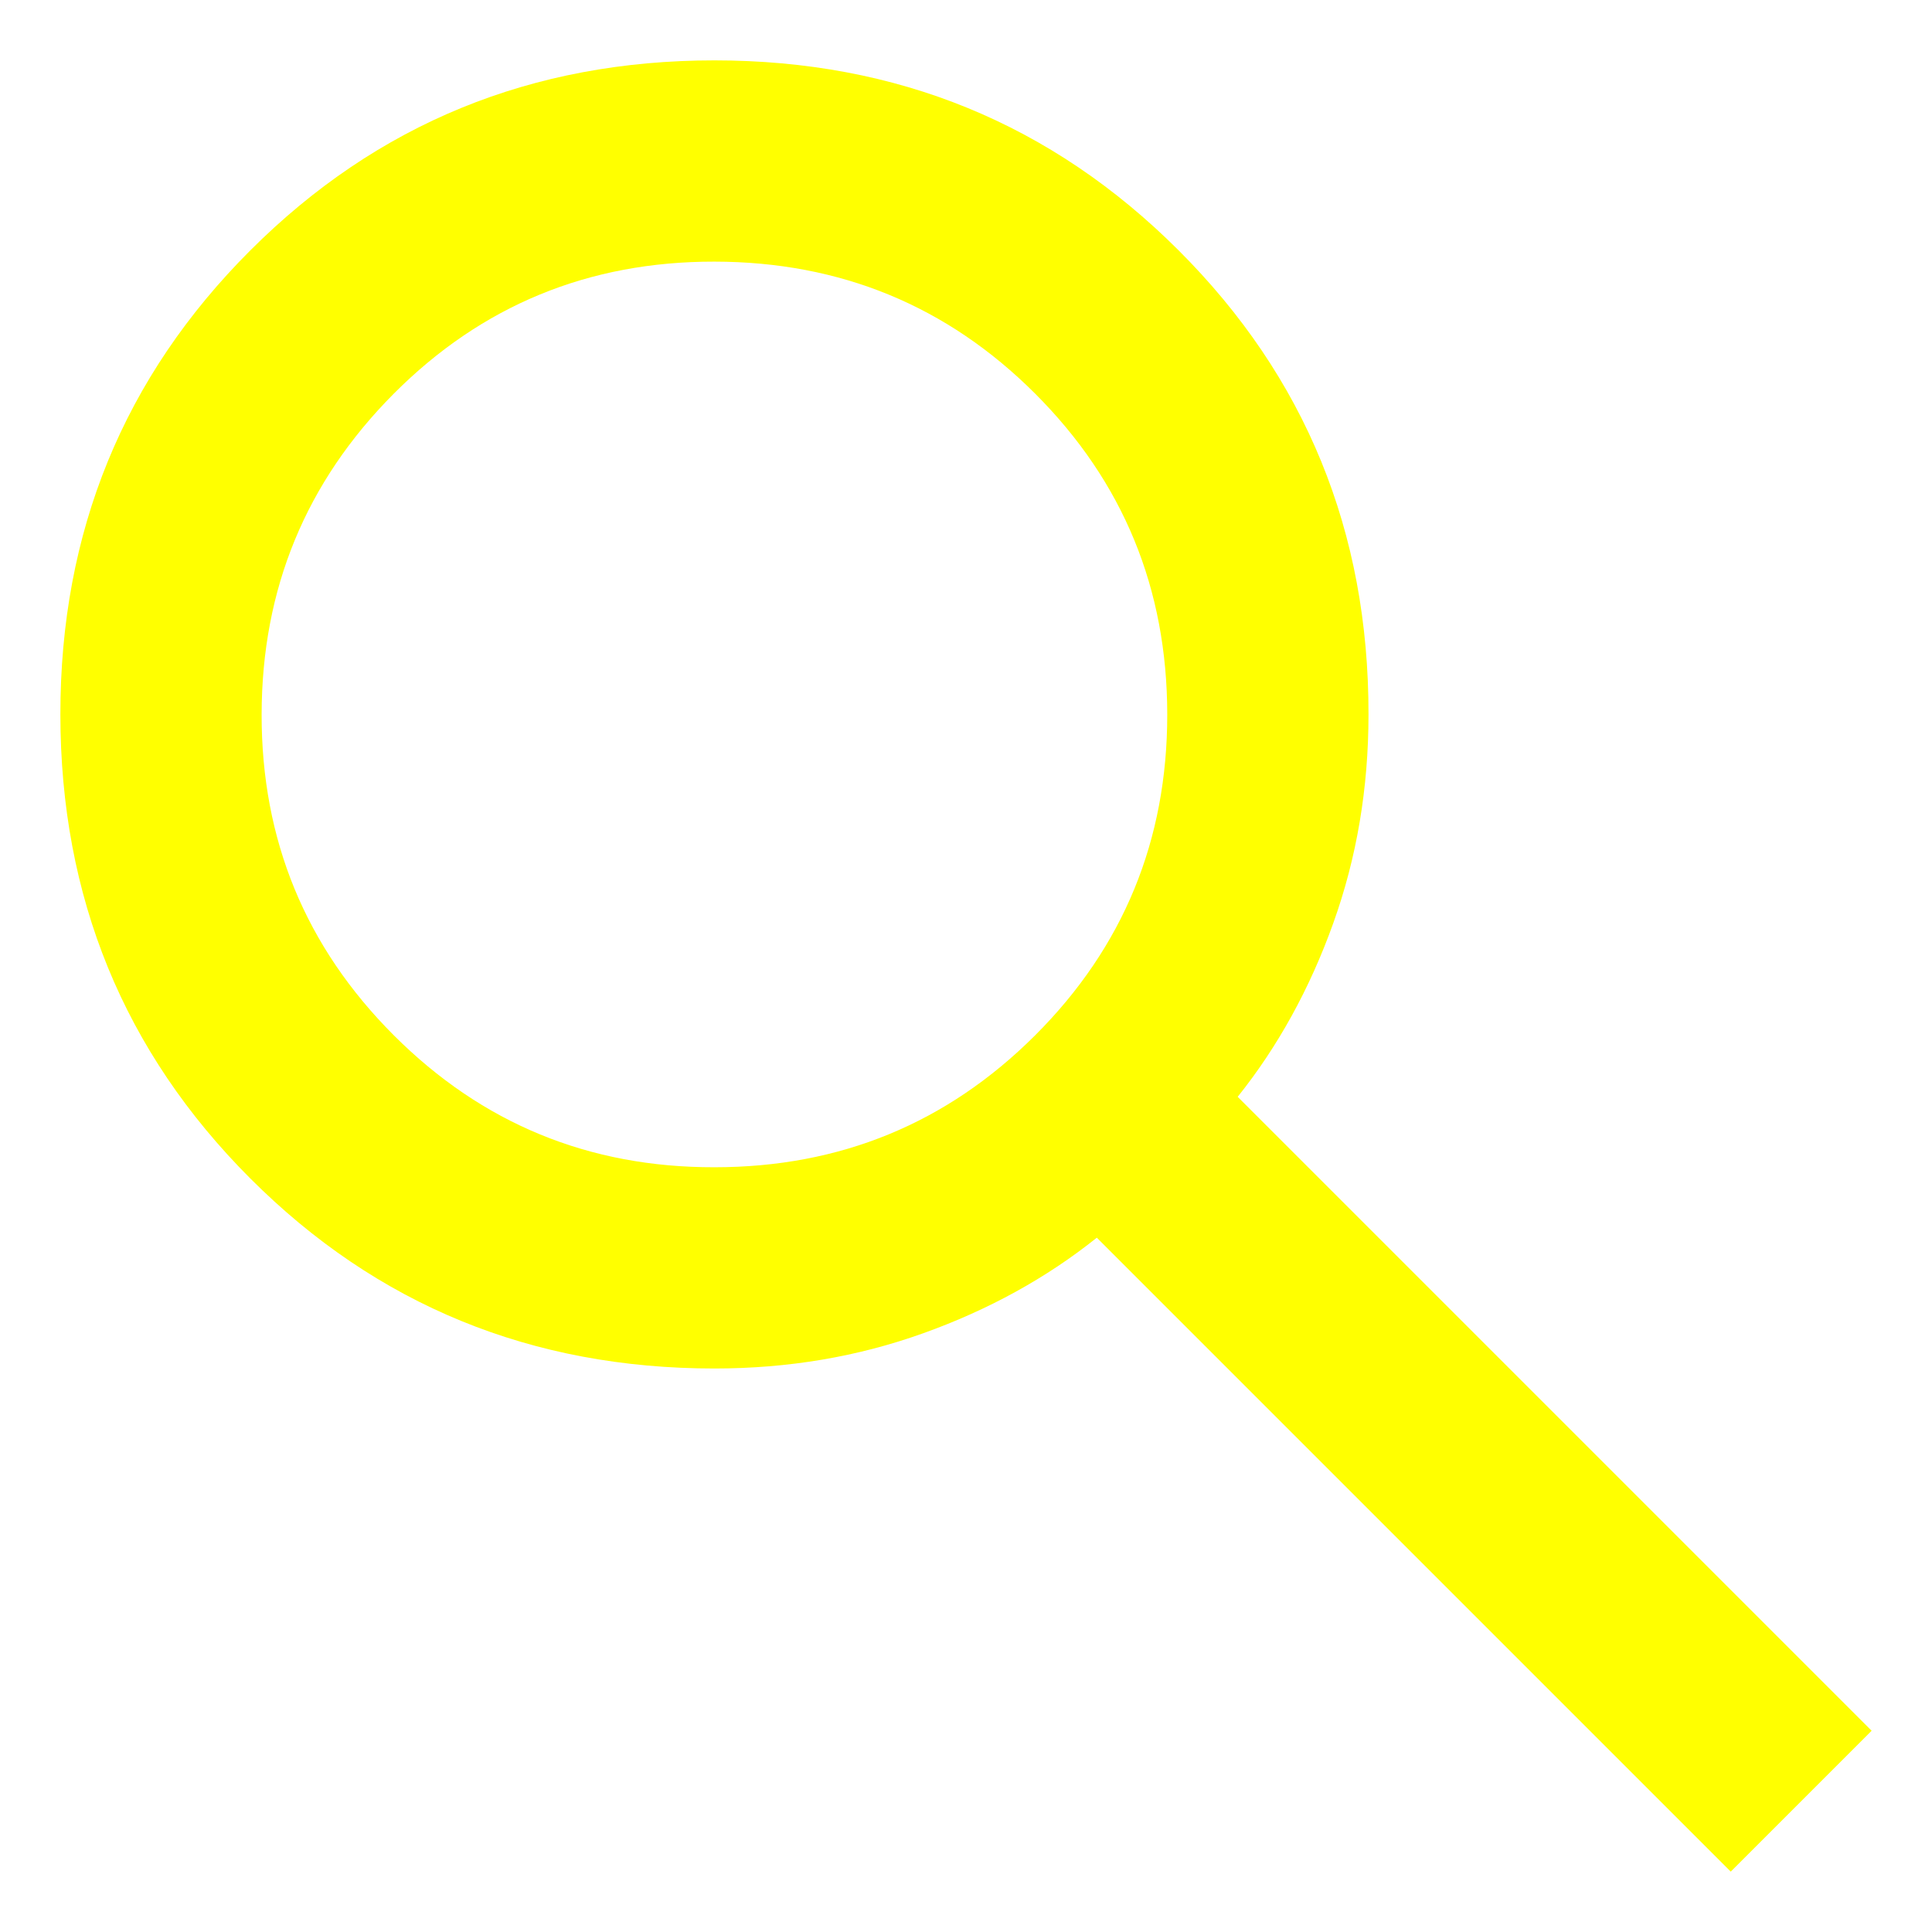
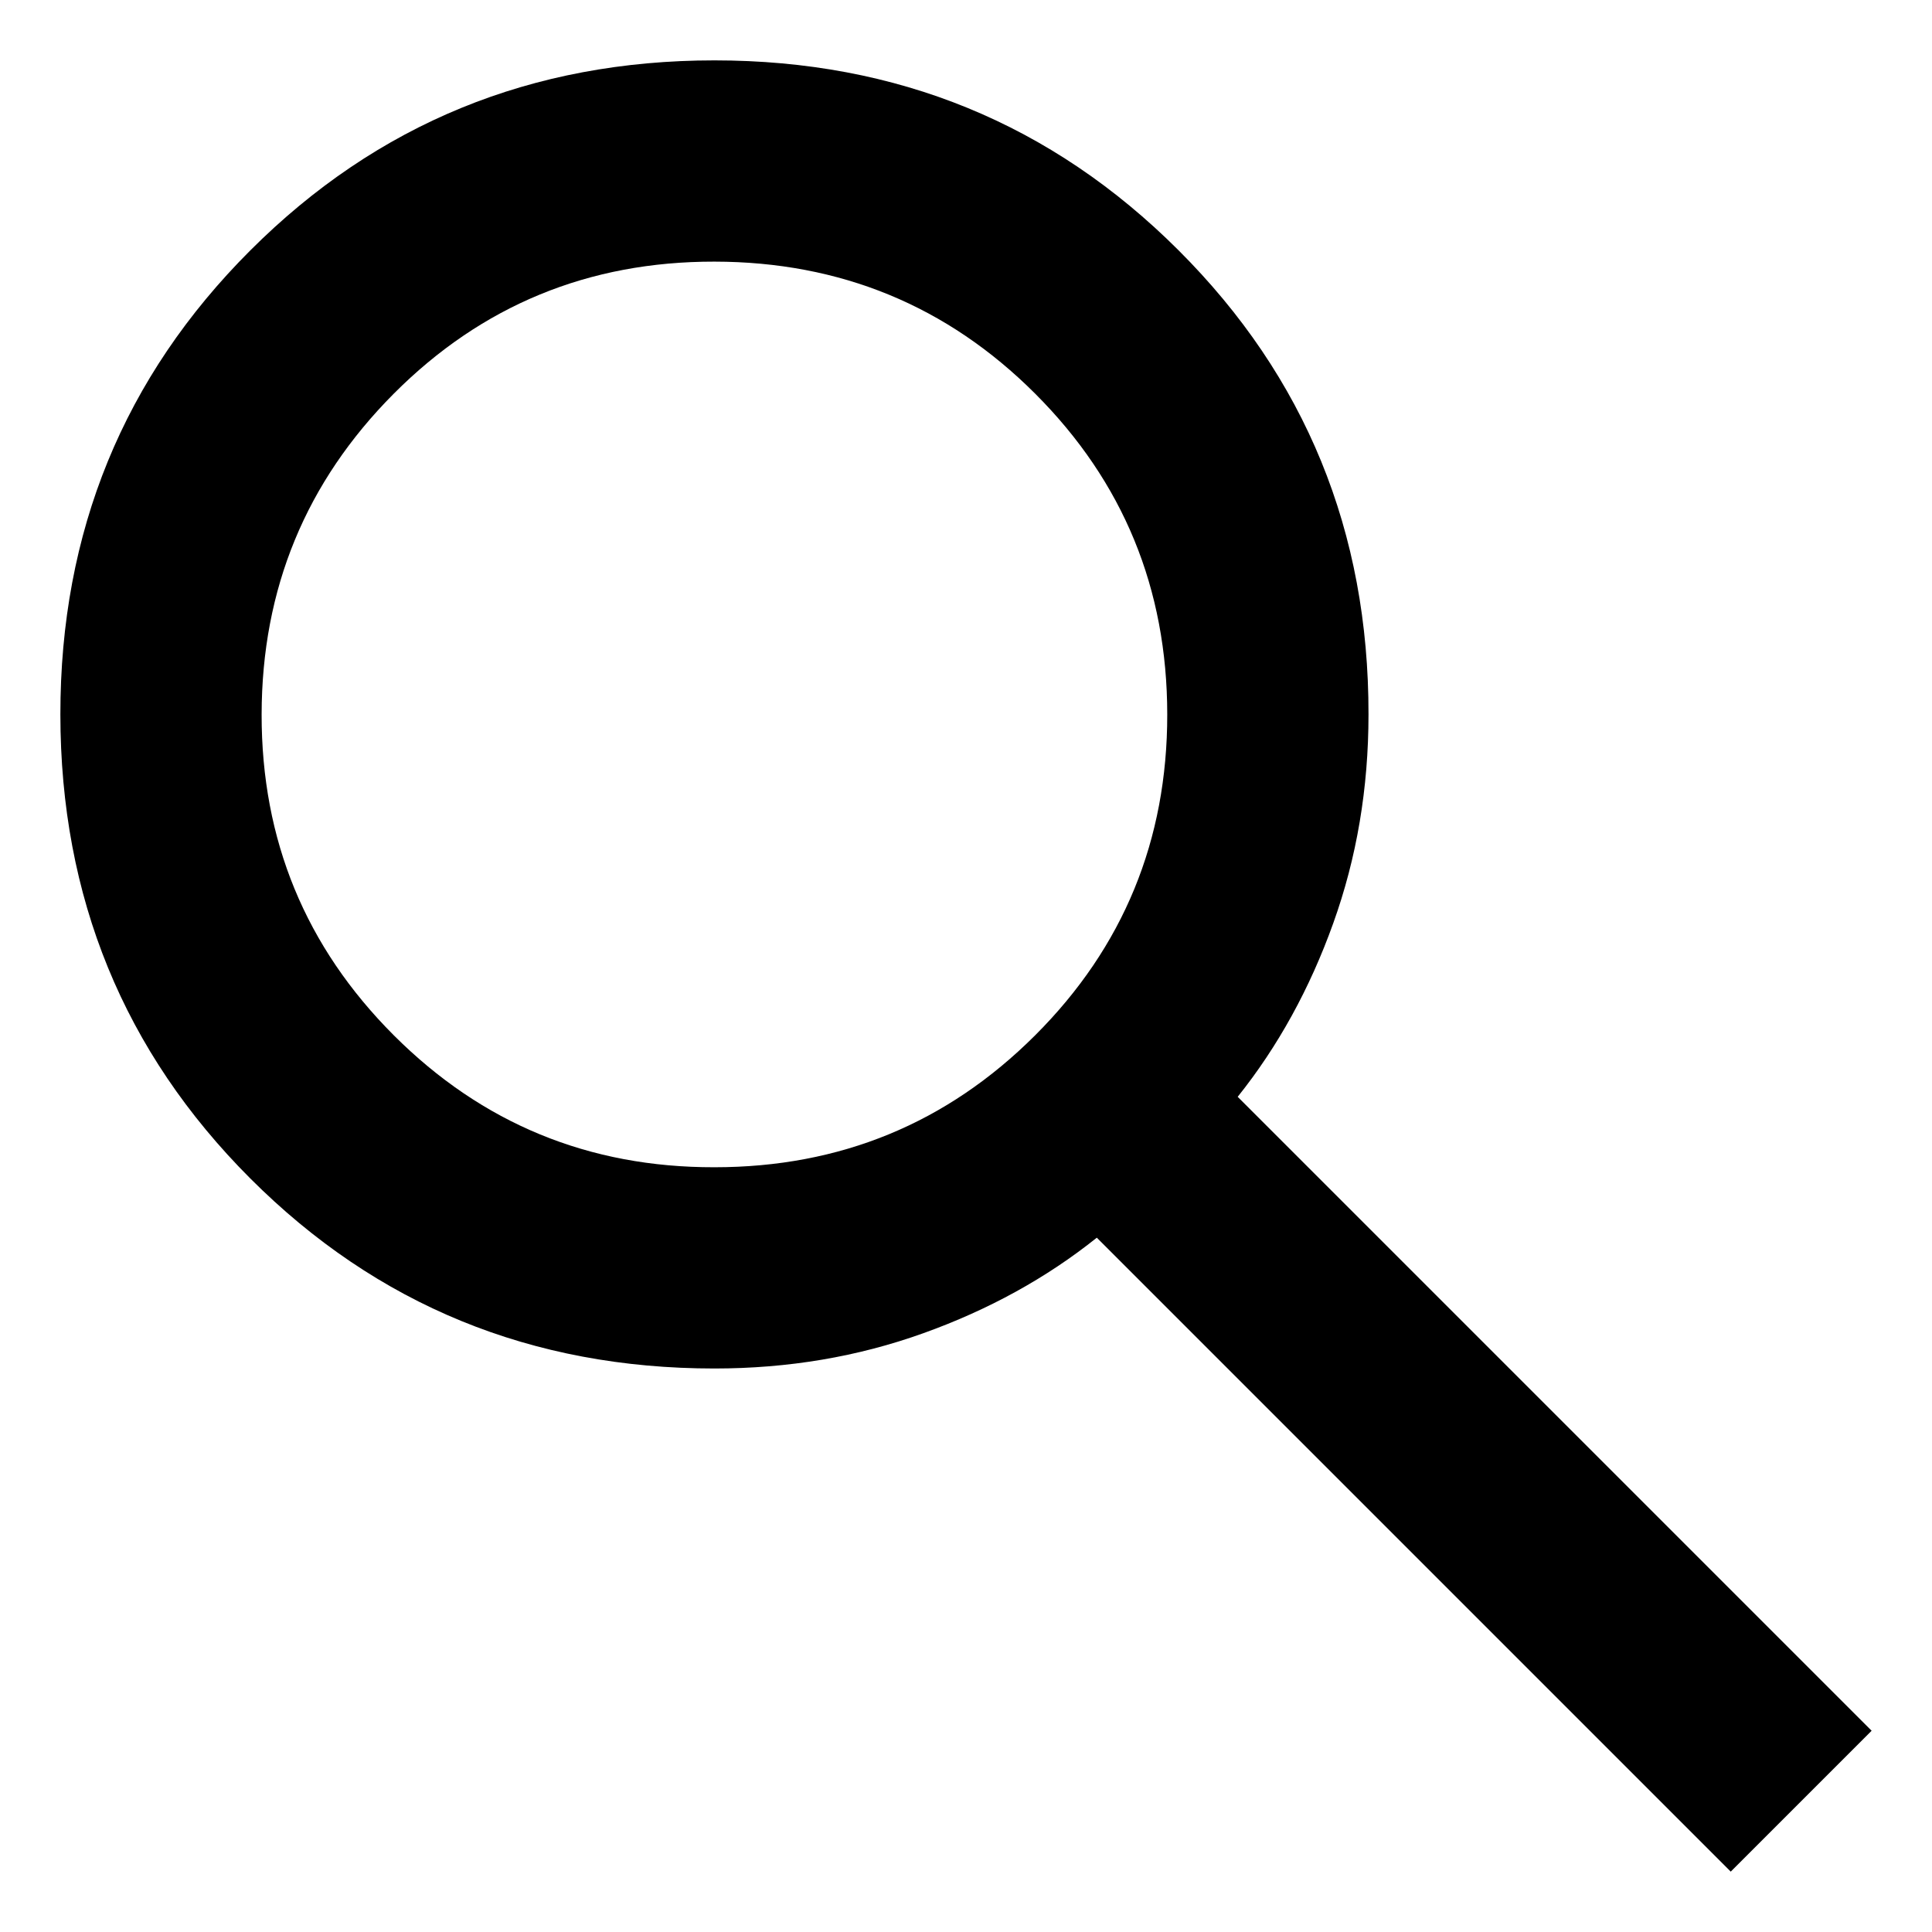
- <svg xmlns="http://www.w3.org/2000/svg" class="search" width="24" height="24" viewBox="0 0 24 24" fill="none">
-   <path d="M21.5 23.25L13.625 15.375C13 15.875 12.281 16.271 11.469 16.562C10.656 16.854 9.792 17 8.875 17C6.604 17 4.683 16.213 3.11 14.64C1.538 13.067 0.751 11.145 0.75 8.875C0.749 6.605 1.536 4.683 3.11 3.11C4.684 1.537 6.606 0.75 8.875 0.75C11.144 0.75 13.066 1.537 14.641 3.11C16.216 4.683 17.003 6.605 17 8.875C17 9.792 16.854 10.656 16.562 11.469C16.271 12.281 15.875 13 15.375 13.625L23.25 21.5L21.5 23.25ZM8.875 14.5C10.438 14.5 11.766 13.953 12.86 12.86C13.954 11.767 14.501 10.438 14.5 8.875C14.499 7.312 13.953 5.984 12.86 4.891C11.768 3.799 10.439 3.252 8.875 3.25C7.311 3.248 5.983 3.795 4.891 4.891C3.8 5.987 3.252 7.315 3.25 8.875C3.248 10.435 3.795 11.763 4.891 12.86C5.988 13.957 7.316 14.503 8.875 14.5Z" fill="#FFFF00" />
+ <svg xmlns="http://www.w3.org/2000/svg" class="search" width="24" height="24" viewBox="0 0 24 24">
+   <path d="M21.5 23.25L13.625 15.375C13 15.875 12.281 16.271 11.469 16.562C10.656 16.854 9.792 17 8.875 17C6.604 17 4.683 16.213 3.11 14.64C1.538 13.067 0.751 11.145 0.75 8.875C0.749 6.605 1.536 4.683 3.11 3.11C4.684 1.537 6.606 0.75 8.875 0.75C11.144 0.75 13.066 1.537 14.641 3.11C16.216 4.683 17.003 6.605 17 8.875C17 9.792 16.854 10.656 16.562 11.469C16.271 12.281 15.875 13 15.375 13.625L23.25 21.5L21.5 23.25ZM8.875 14.5C10.438 14.5 11.766 13.953 12.86 12.86C13.954 11.767 14.501 10.438 14.5 8.875C14.499 7.312 13.953 5.984 12.86 4.891C11.768 3.799 10.439 3.252 8.875 3.25C7.311 3.248 5.983 3.795 4.891 4.891C3.8 5.987 3.252 7.315 3.25 8.875C3.248 10.435 3.795 11.763 4.891 12.86C5.988 13.957 7.316 14.503 8.875 14.5Z" fill="currentColor" />
</svg>
